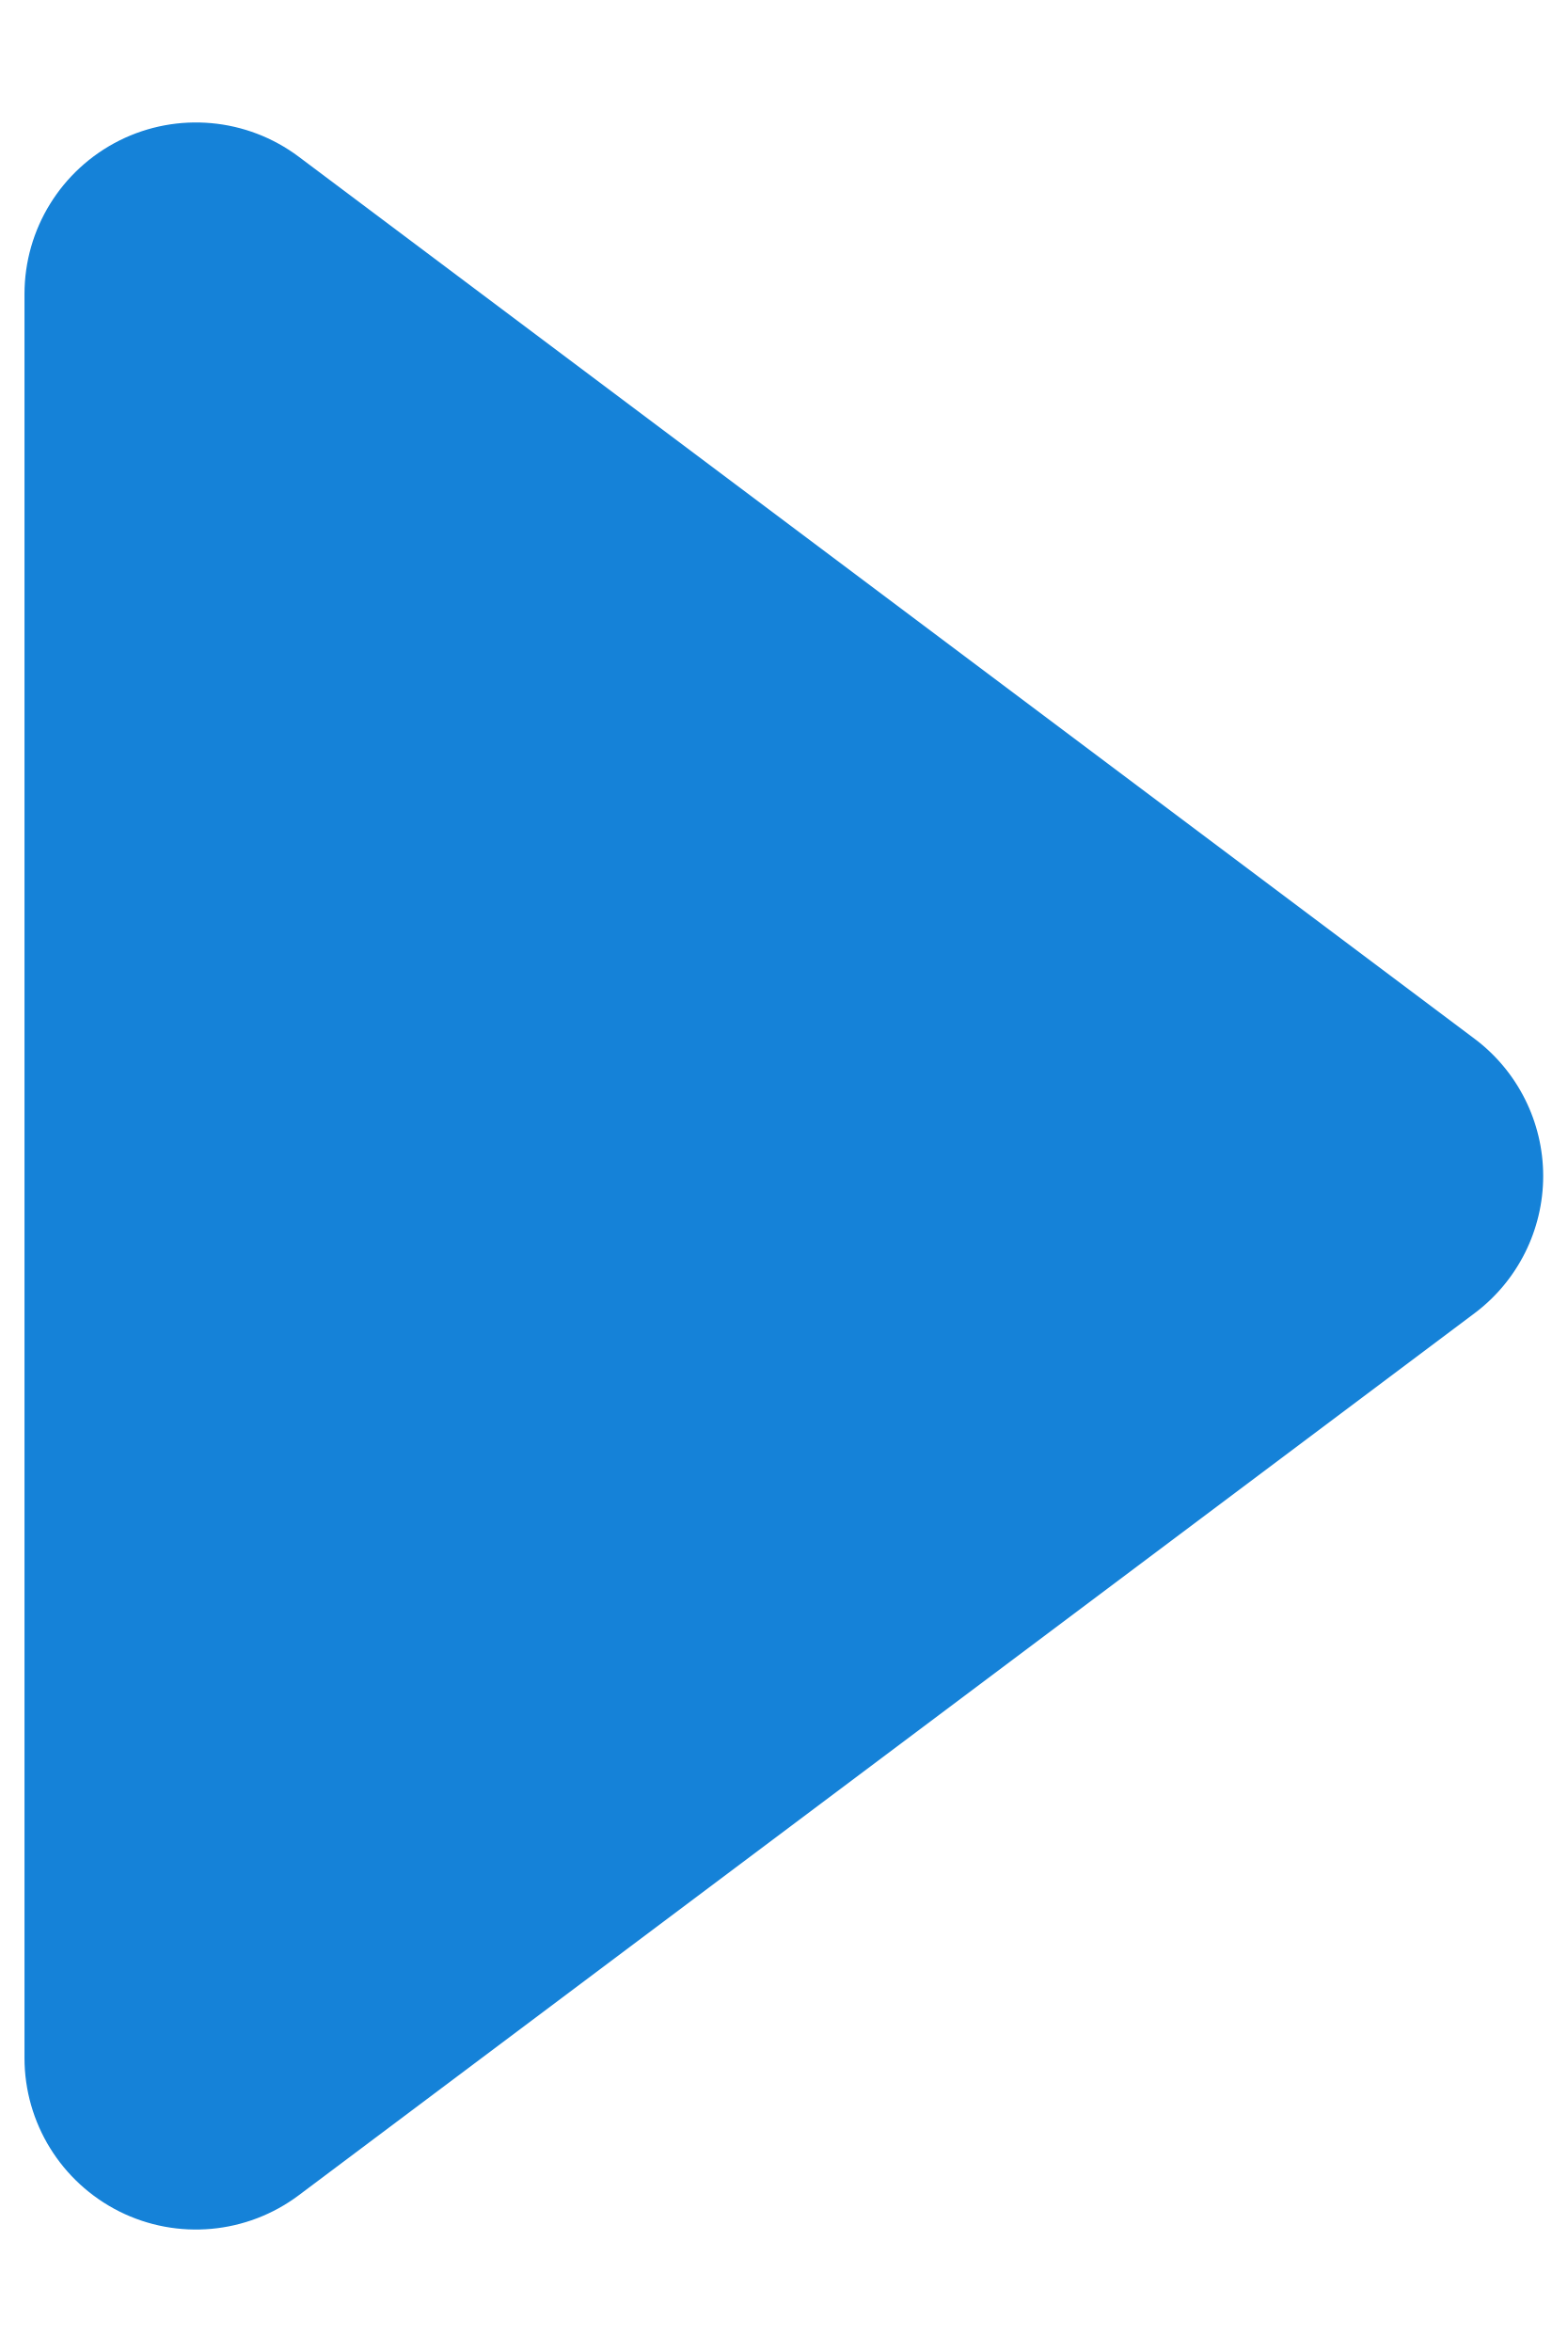
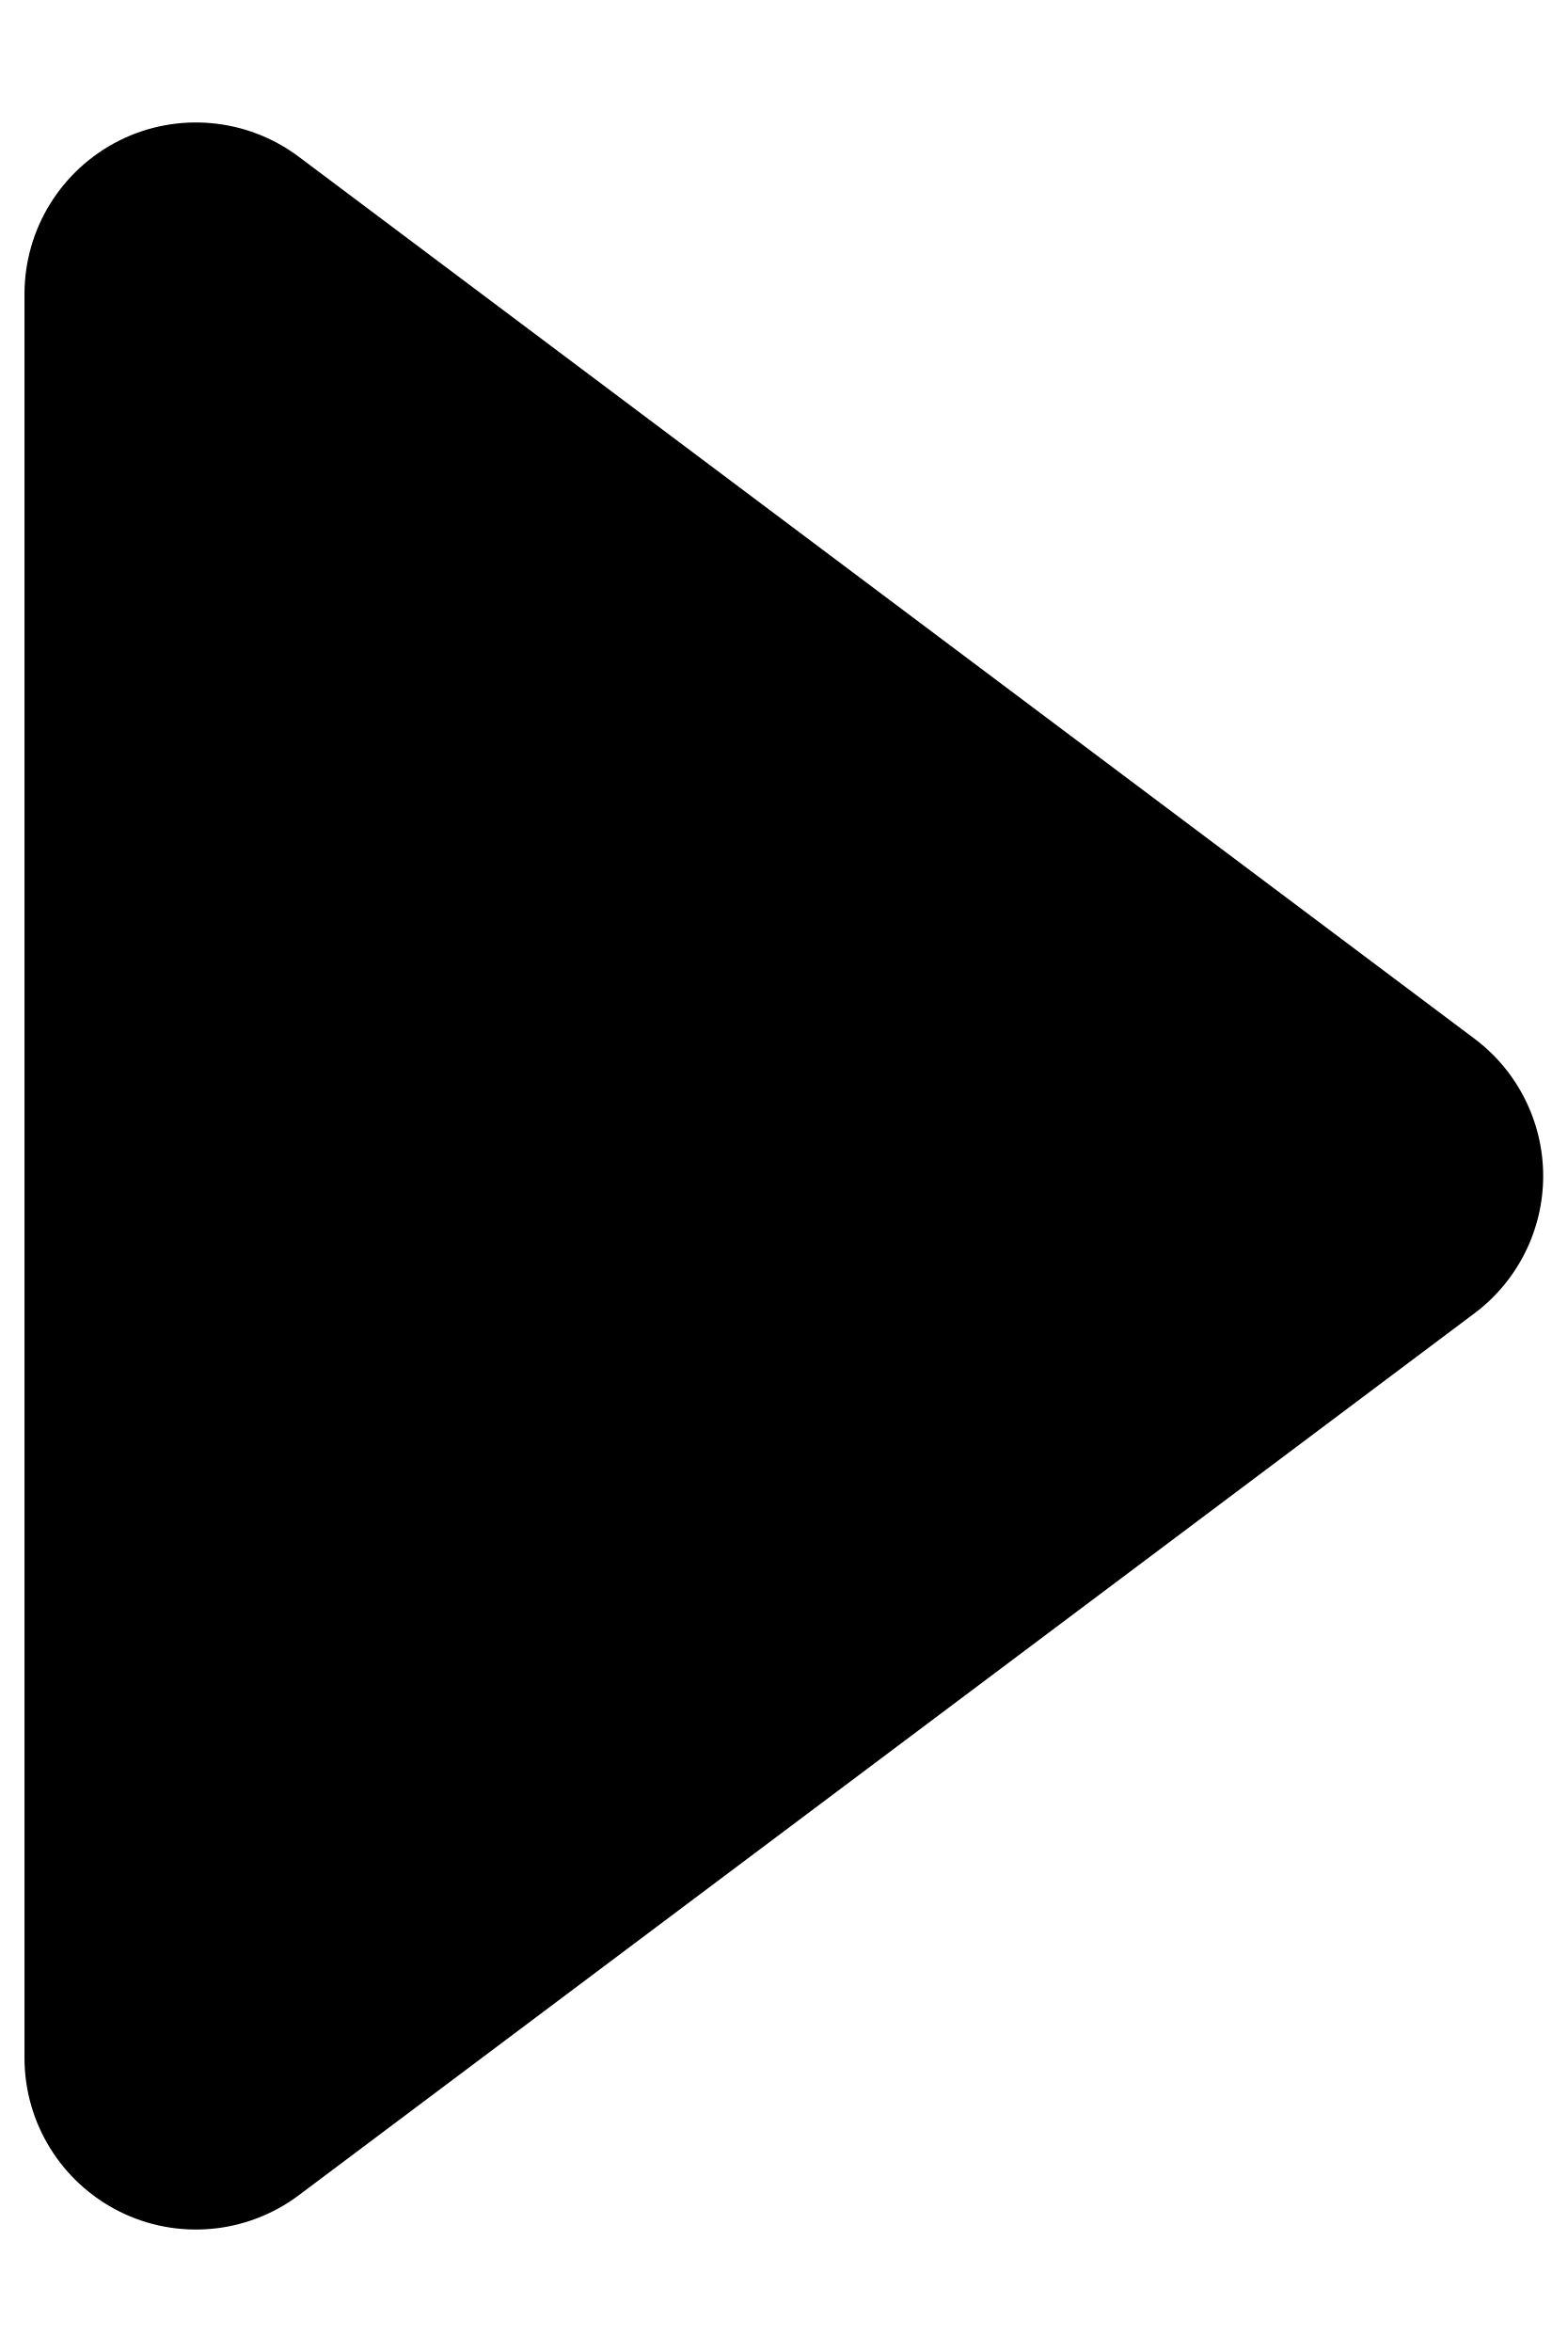
- <svg xmlns="http://www.w3.org/2000/svg" width="8" height="12" viewBox="0 0 8 12" fill="none">
-   <path d="M1 10.5V1.5L7 6L1 10.5Z" fill="#1582D8" />
-   <path fill-rule="evenodd" clip-rule="evenodd" d="M0.609 0.717C0.905 0.569 1.26 0.601 1.525 0.8L7.525 5.3C7.745 5.465 7.875 5.725 7.875 6C7.875 6.275 7.745 6.535 7.525 6.7L1.525 11.2C1.26 11.399 0.905 11.431 0.609 11.283C0.312 11.134 0.125 10.831 0.125 10.5V1.5C0.125 1.169 0.312 0.866 0.609 0.717ZM1.875 3.25V8.75L5.542 6L1.875 3.25Z" fill="#1582D8" />
+ <svg xmlns="http://www.w3.org/2000/svg" width="8" height="12" viewBox="0 0 8 12" fill="currentColor">
+   <path d="M1 10.5V1.5L7 6L1 10.5Z" />
+   <path fill-rule="evenodd" clip-rule="evenodd" d="M0.609 0.717C0.905 0.569 1.26 0.601 1.525 0.8L7.525 5.3C7.745 5.465 7.875 5.725 7.875 6C7.875 6.275 7.745 6.535 7.525 6.7L1.525 11.2C1.26 11.399 0.905 11.431 0.609 11.283C0.312 11.134 0.125 10.831 0.125 10.5V1.5C0.125 1.169 0.312 0.866 0.609 0.717ZM1.875 3.25V8.75L5.542 6L1.875 3.25Z" />
</svg>
